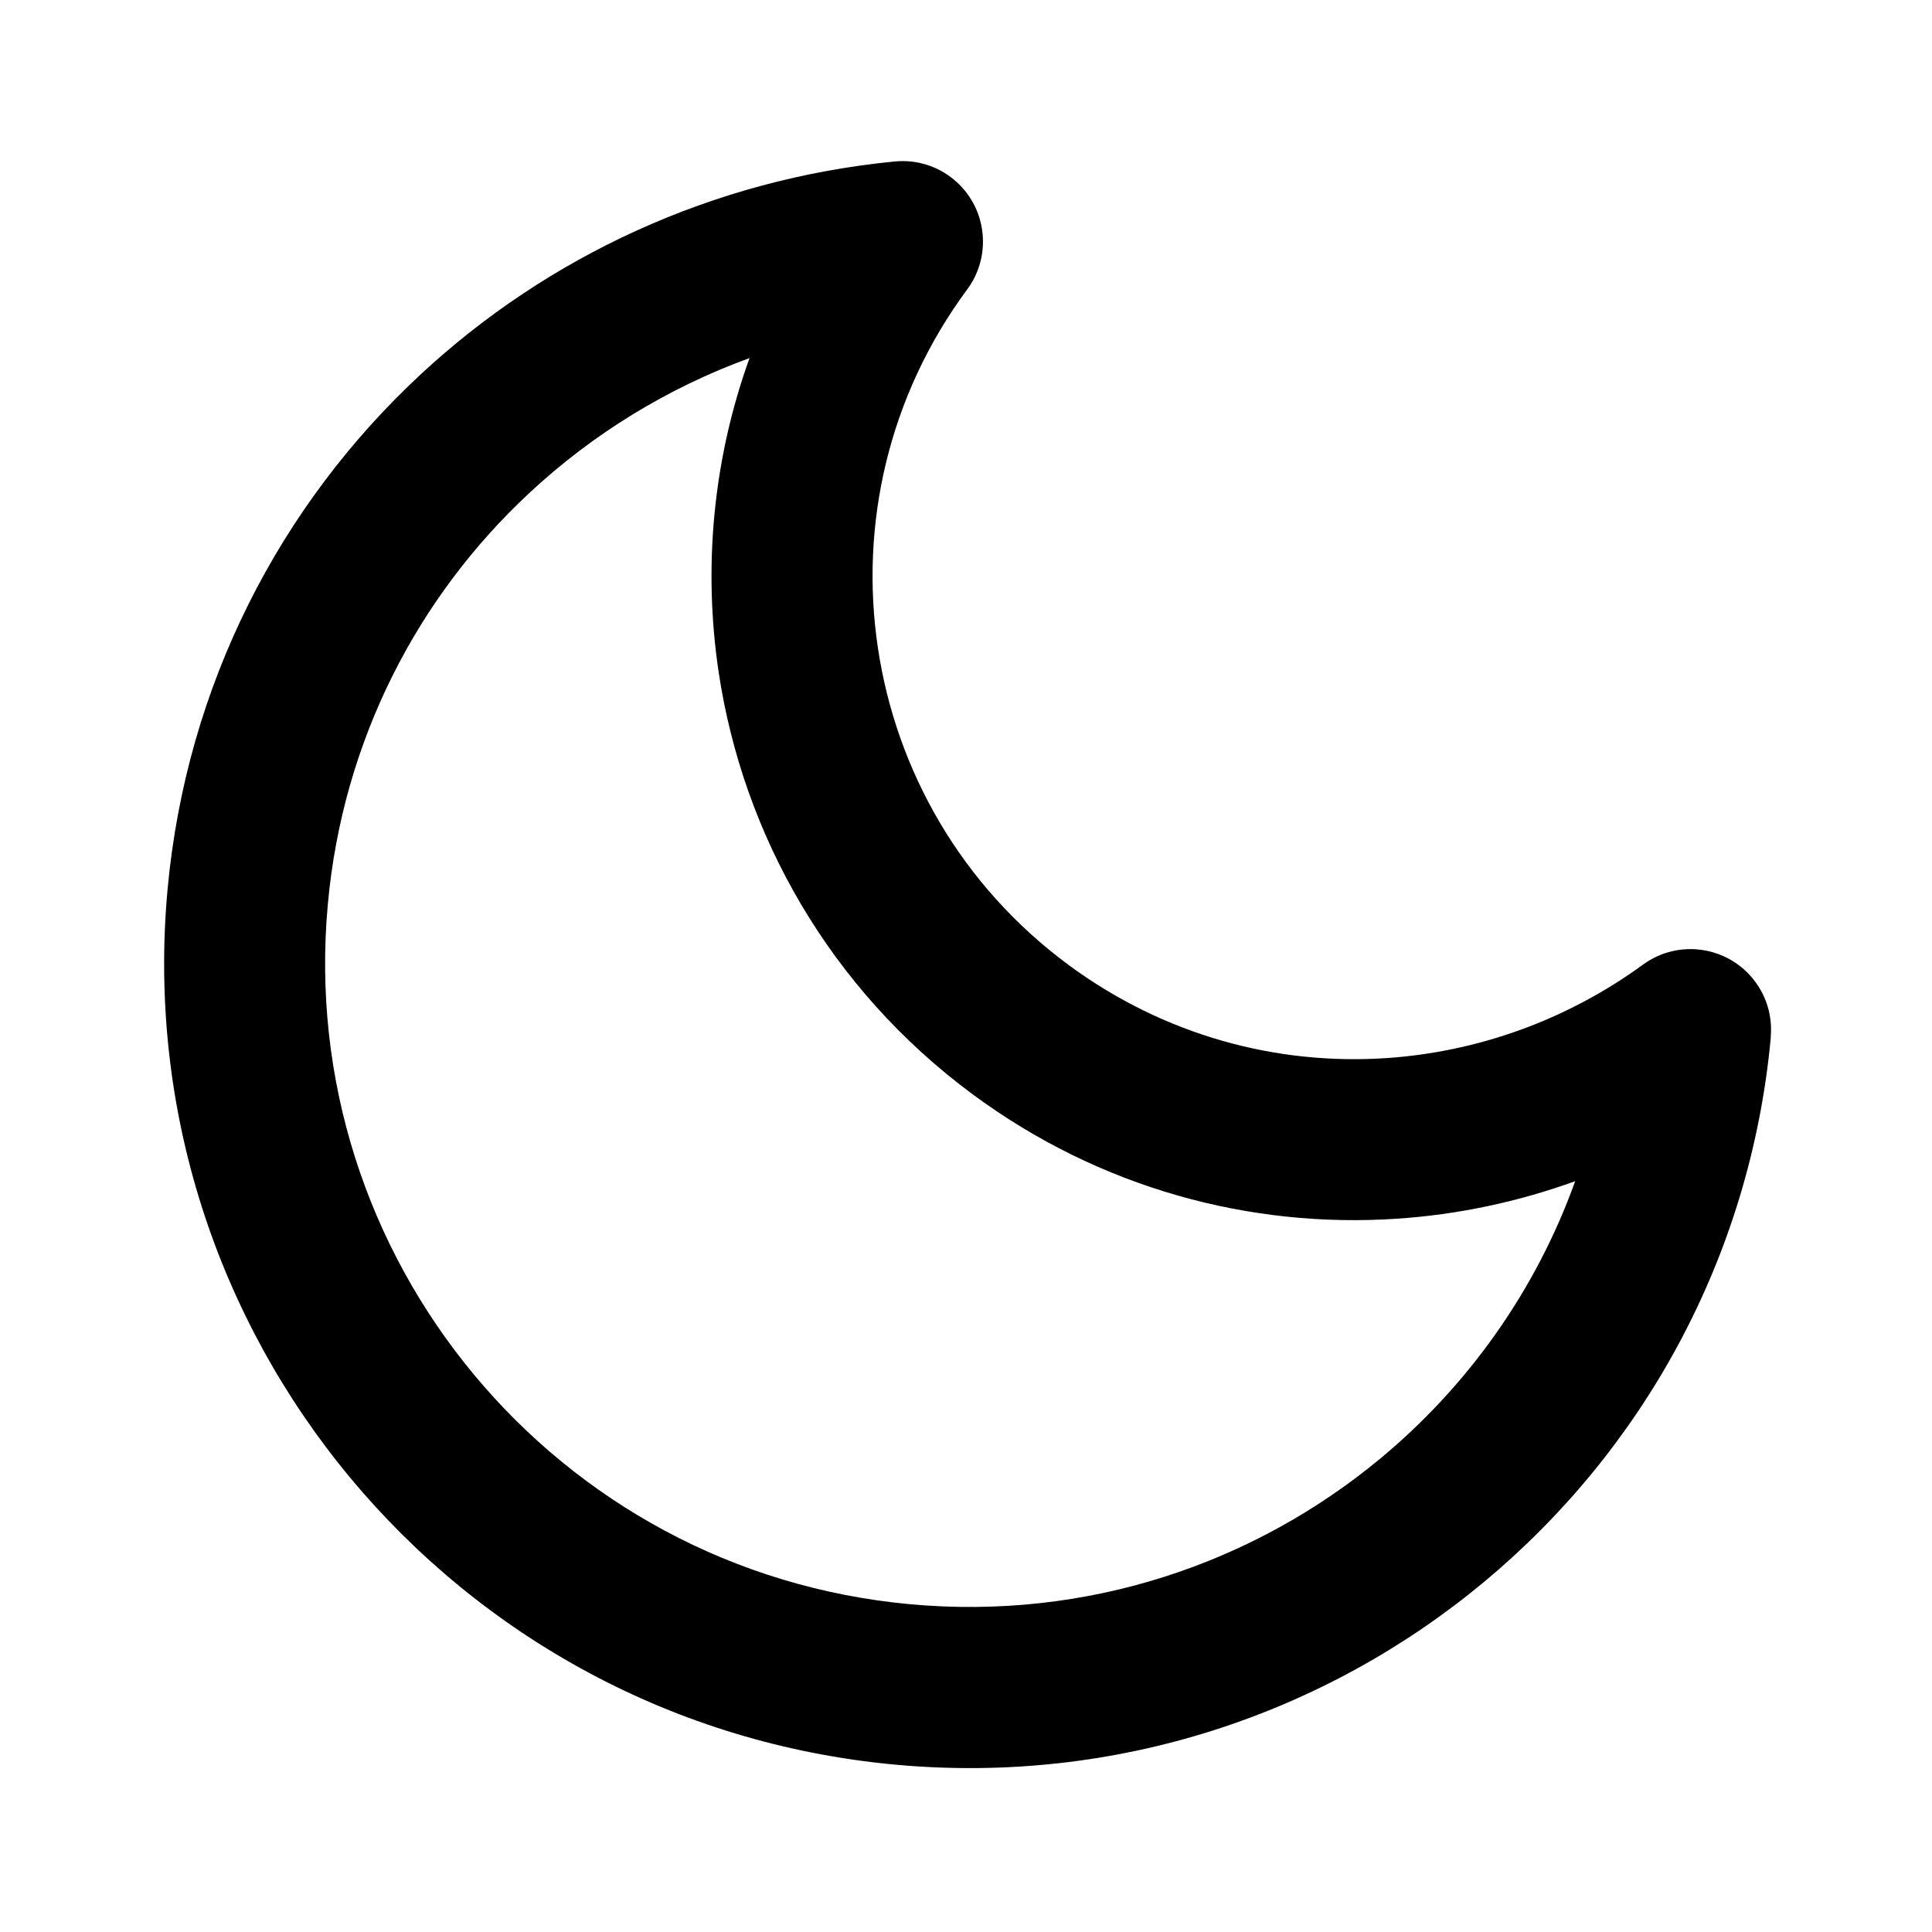
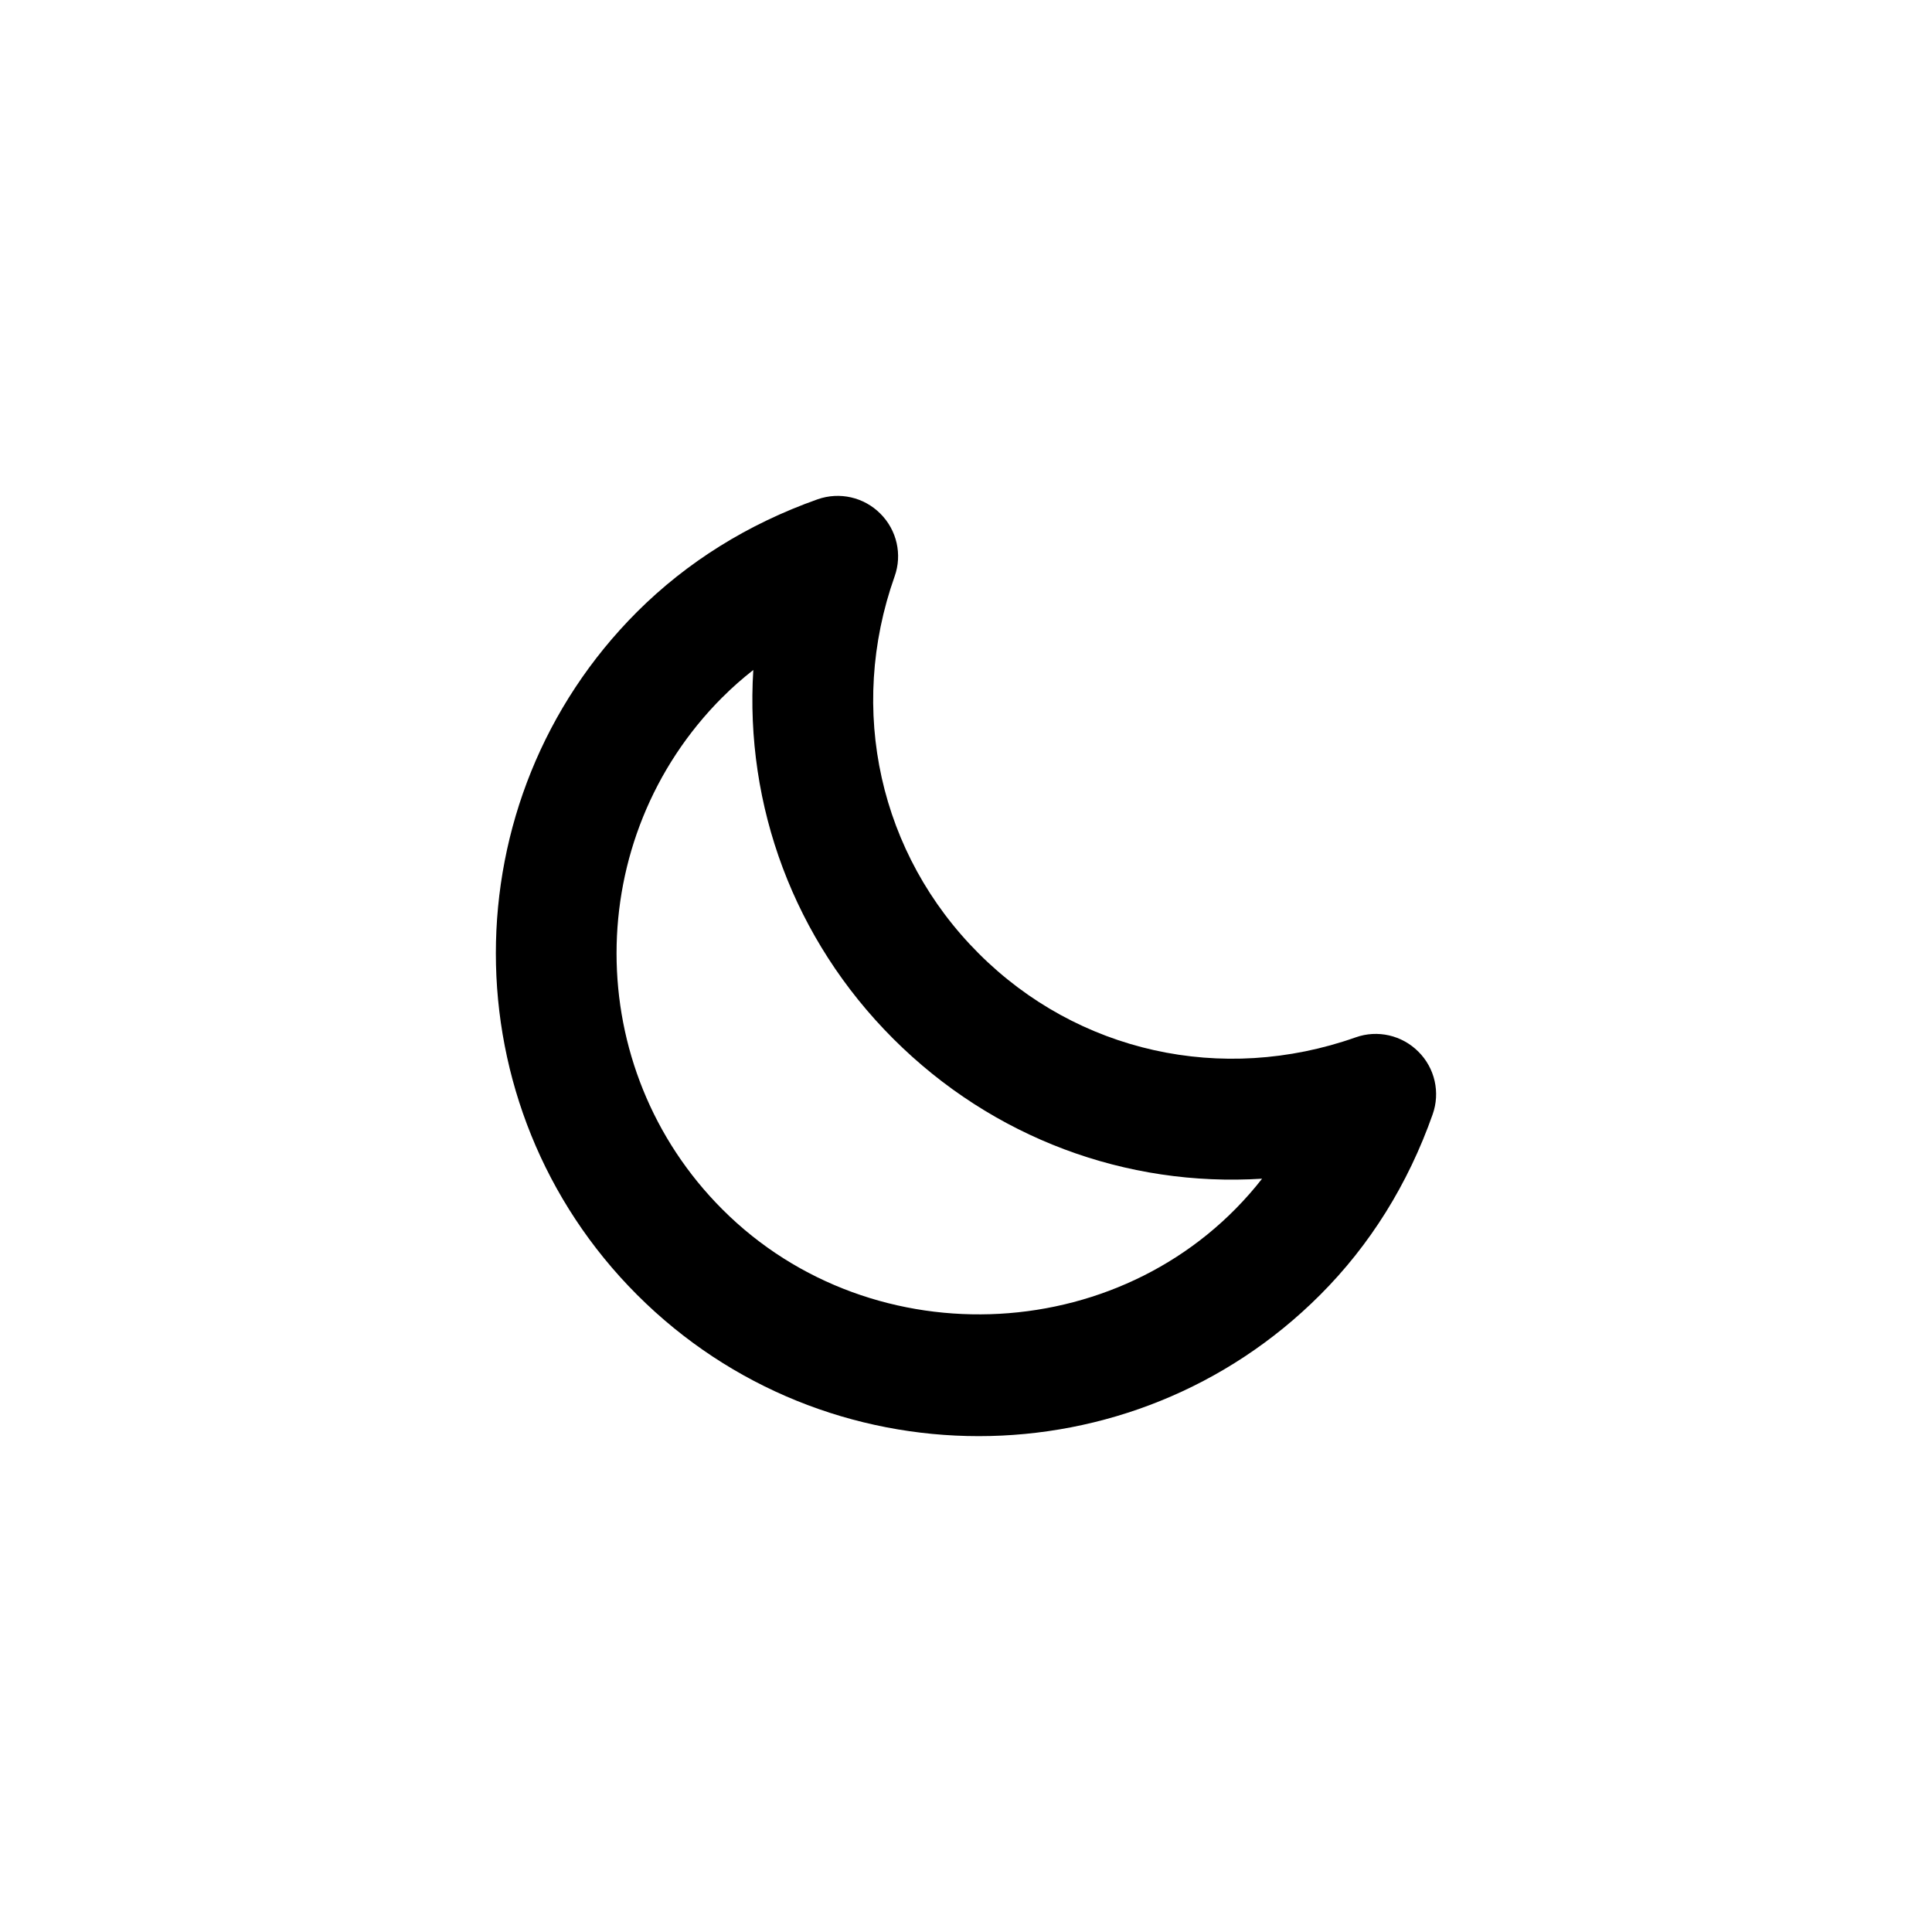
- <svg xmlns="http://www.w3.org/2000/svg" version="1.1" width="24" height="24" viewBox="0 0 24 24">
-   <path d="M21.996 12.882c0.022-0.233-0.038-0.476-0.188-0.681-0.325-0.446-0.951-0.544-1.397-0.219-0.95 0.693-2.060 1.086-3.188 1.162-1.368 0.092-2.765-0.283-3.95-1.158-1.333-0.985-2.139-2.415-2.367-3.935s0.124-3.124 1.109-4.456c0.142-0.191 0.216-0.435 0.191-0.691-0.053-0.55-0.542-0.952-1.092-0.898-2.258 0.22-4.314 1.18-5.895 2.651-1.736 1.615-2.902 3.847-3.137 6.386-0.254 2.749 0.631 5.343 2.266 7.311s4.022 3.313 6.772 3.567 5.343-0.631 7.311-2.266 3.313-4.022 3.567-6.772zM19.567 14.674c-0.49 1.363-1.335 2.543-2.416 3.441-1.576 1.309-3.648 2.016-5.848 1.813s-4.108-1.278-5.417-2.854-2.016-3.648-1.813-5.848c0.187-2.032 1.117-3.814 2.507-5.106 0.782-0.728 1.71-1.3 2.731-1.672-0.456 1.264-0.577 2.606-0.384 3.899 0.303 2.023 1.38 3.934 3.156 5.247 1.578 1.167 3.448 1.668 5.272 1.545 0.752-0.050 1.496-0.207 2.21-0.465z" />
+ <svg xmlns="http://www.w3.org/2000/svg" version="1.1" width="32" height="32" viewBox="0 0 32 32">
+   <path d="M21.866 21.447c-3.117 3.12-8.193 3.12-11.313 0s-3.12-8.195 0-11.314c0.826-0.824 1.832-1.453 2.989-1.863 0.365-0.128 0.768-0.035 1.039 0.237 0.274 0.273 0.366 0.677 0.237 1.039-0.784 2.211-0.25 4.604 1.391 6.245 1.638 1.639 4.031 2.172 6.245 1.391 0.362-0.129 0.767-0.036 1.039 0.237 0.273 0.271 0.365 0.676 0.236 1.039-0.408 1.157-1.038 2.164-1.863 2.989zM11.967 11.547c-2.34 2.34-2.34 6.147 0 8.486 2.5 2.501 6.758 2.276 8.937-0.51-2.247 0.141-4.461-0.671-6.109-2.318s-2.458-3.861-2.318-6.108c-0.18 0.141-0.35 0.29-0.51 0.451z" />
</svg>
